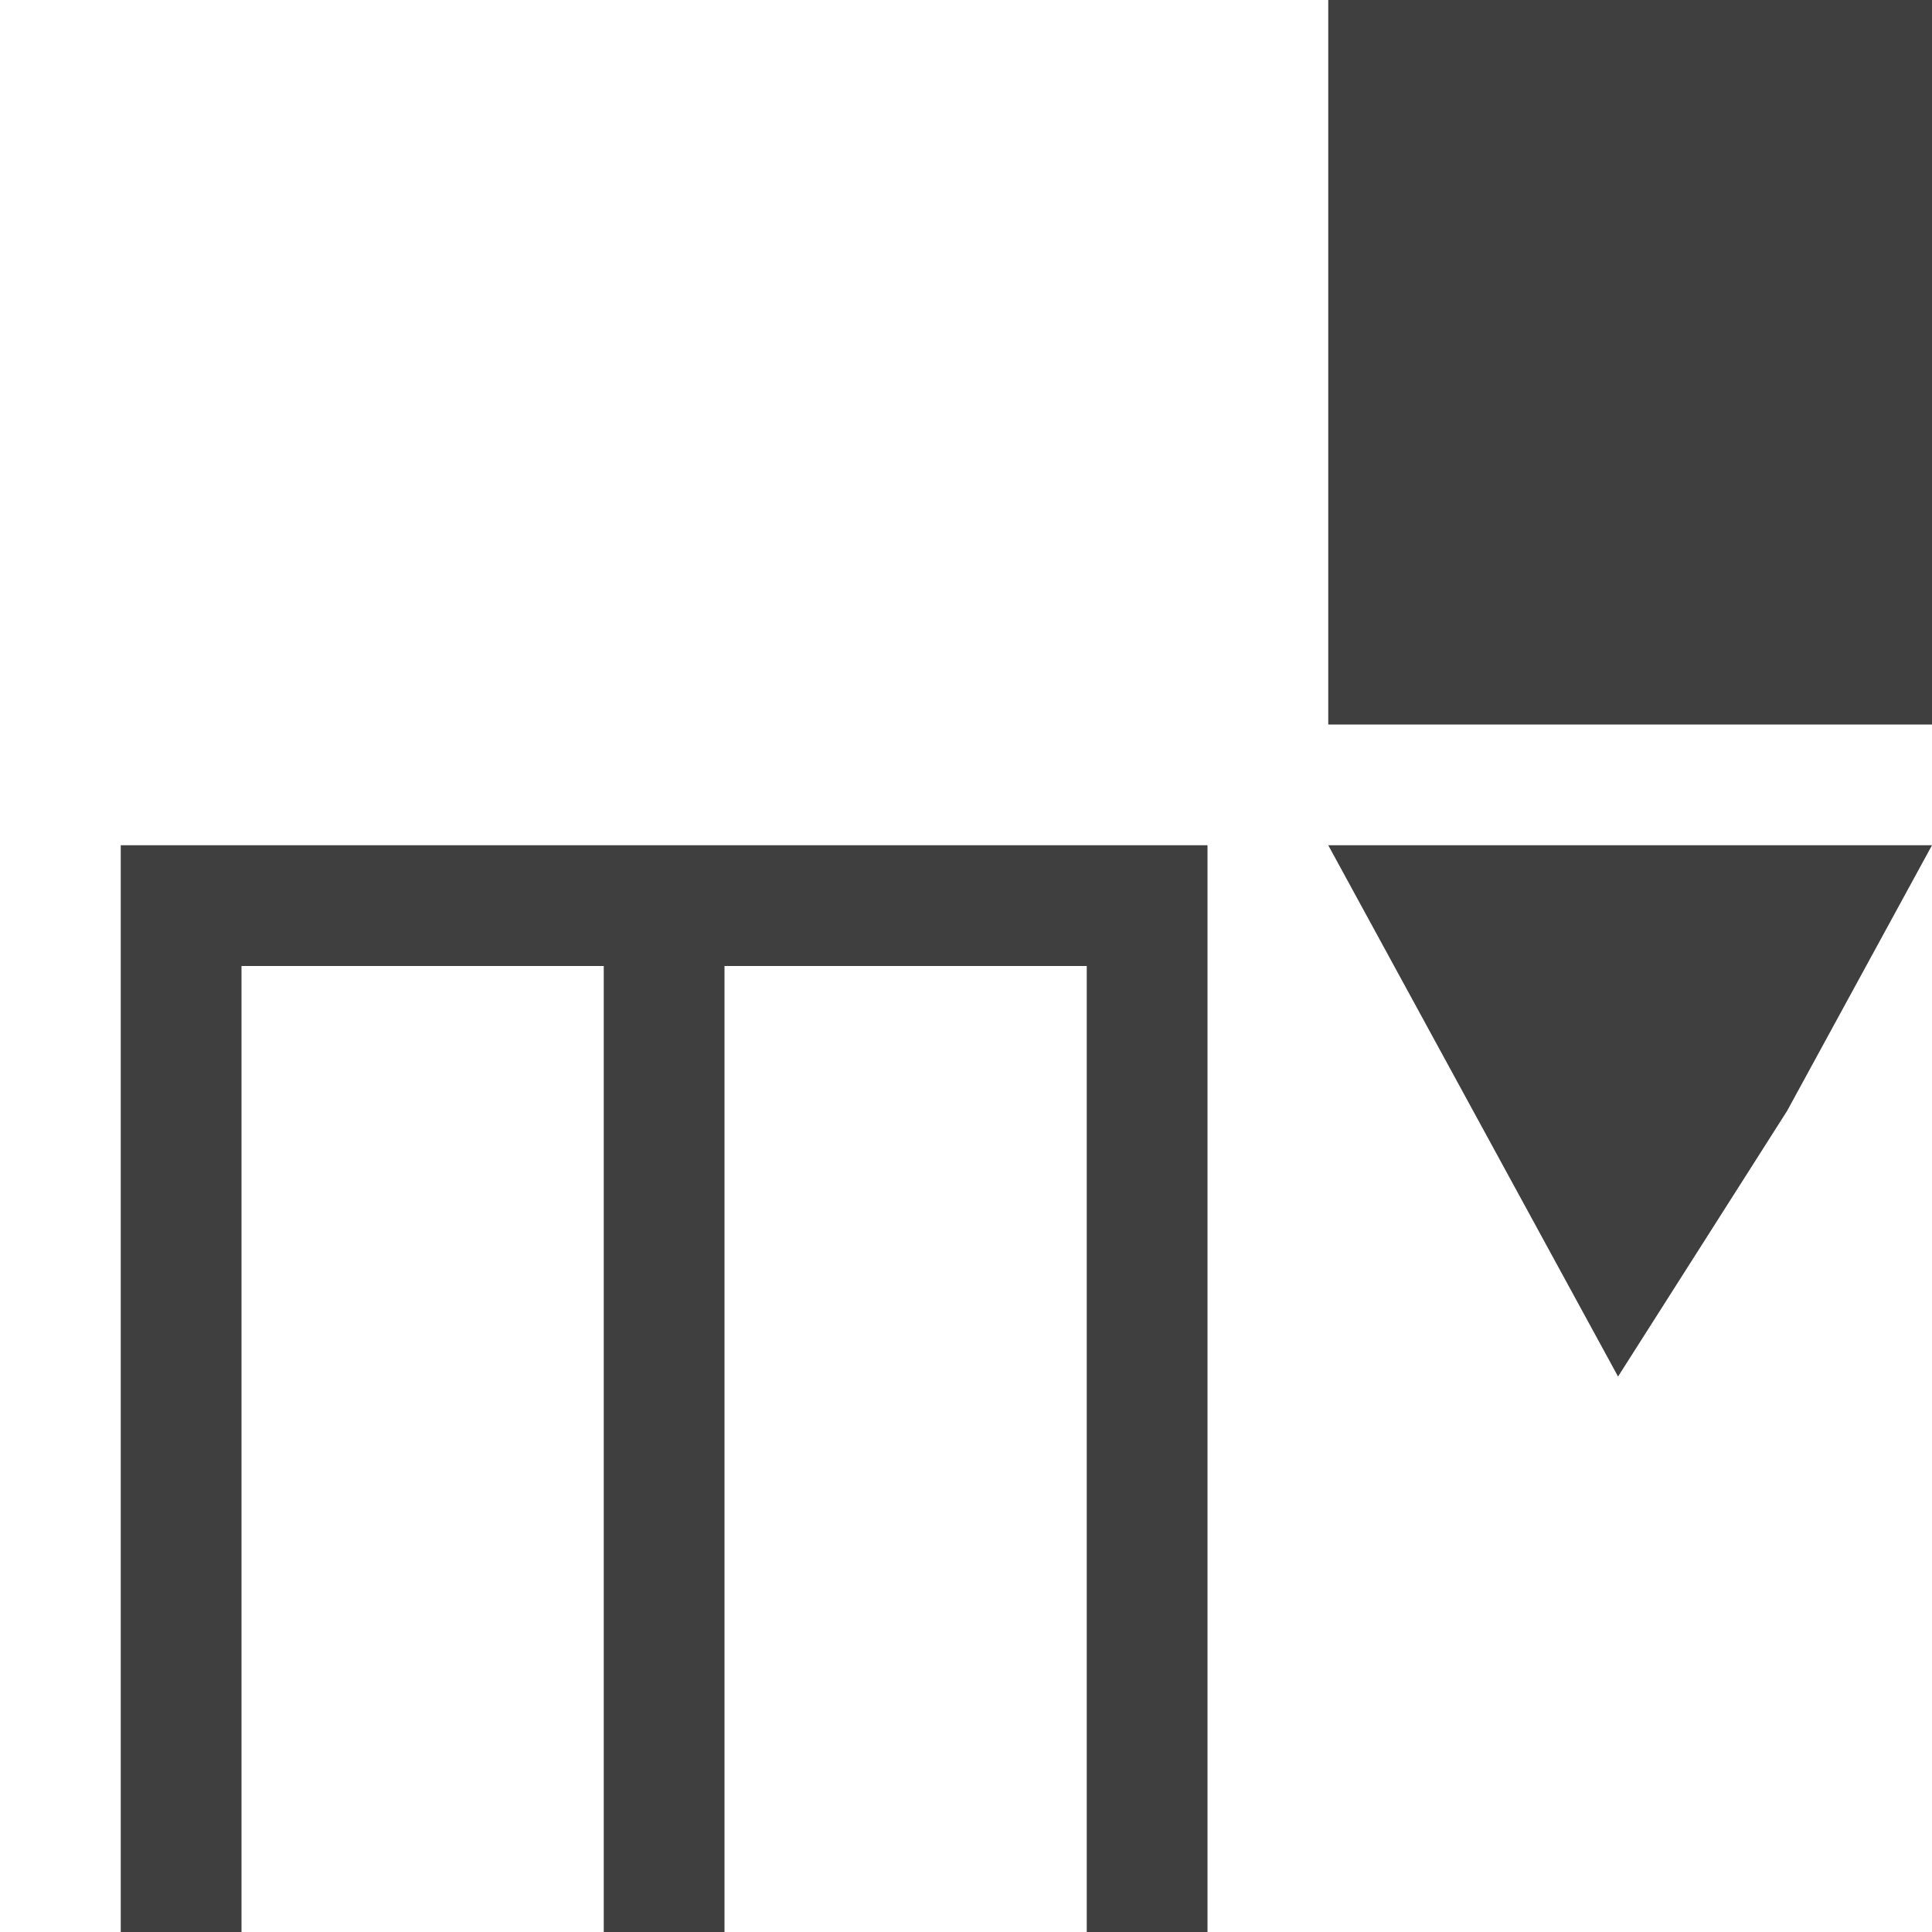
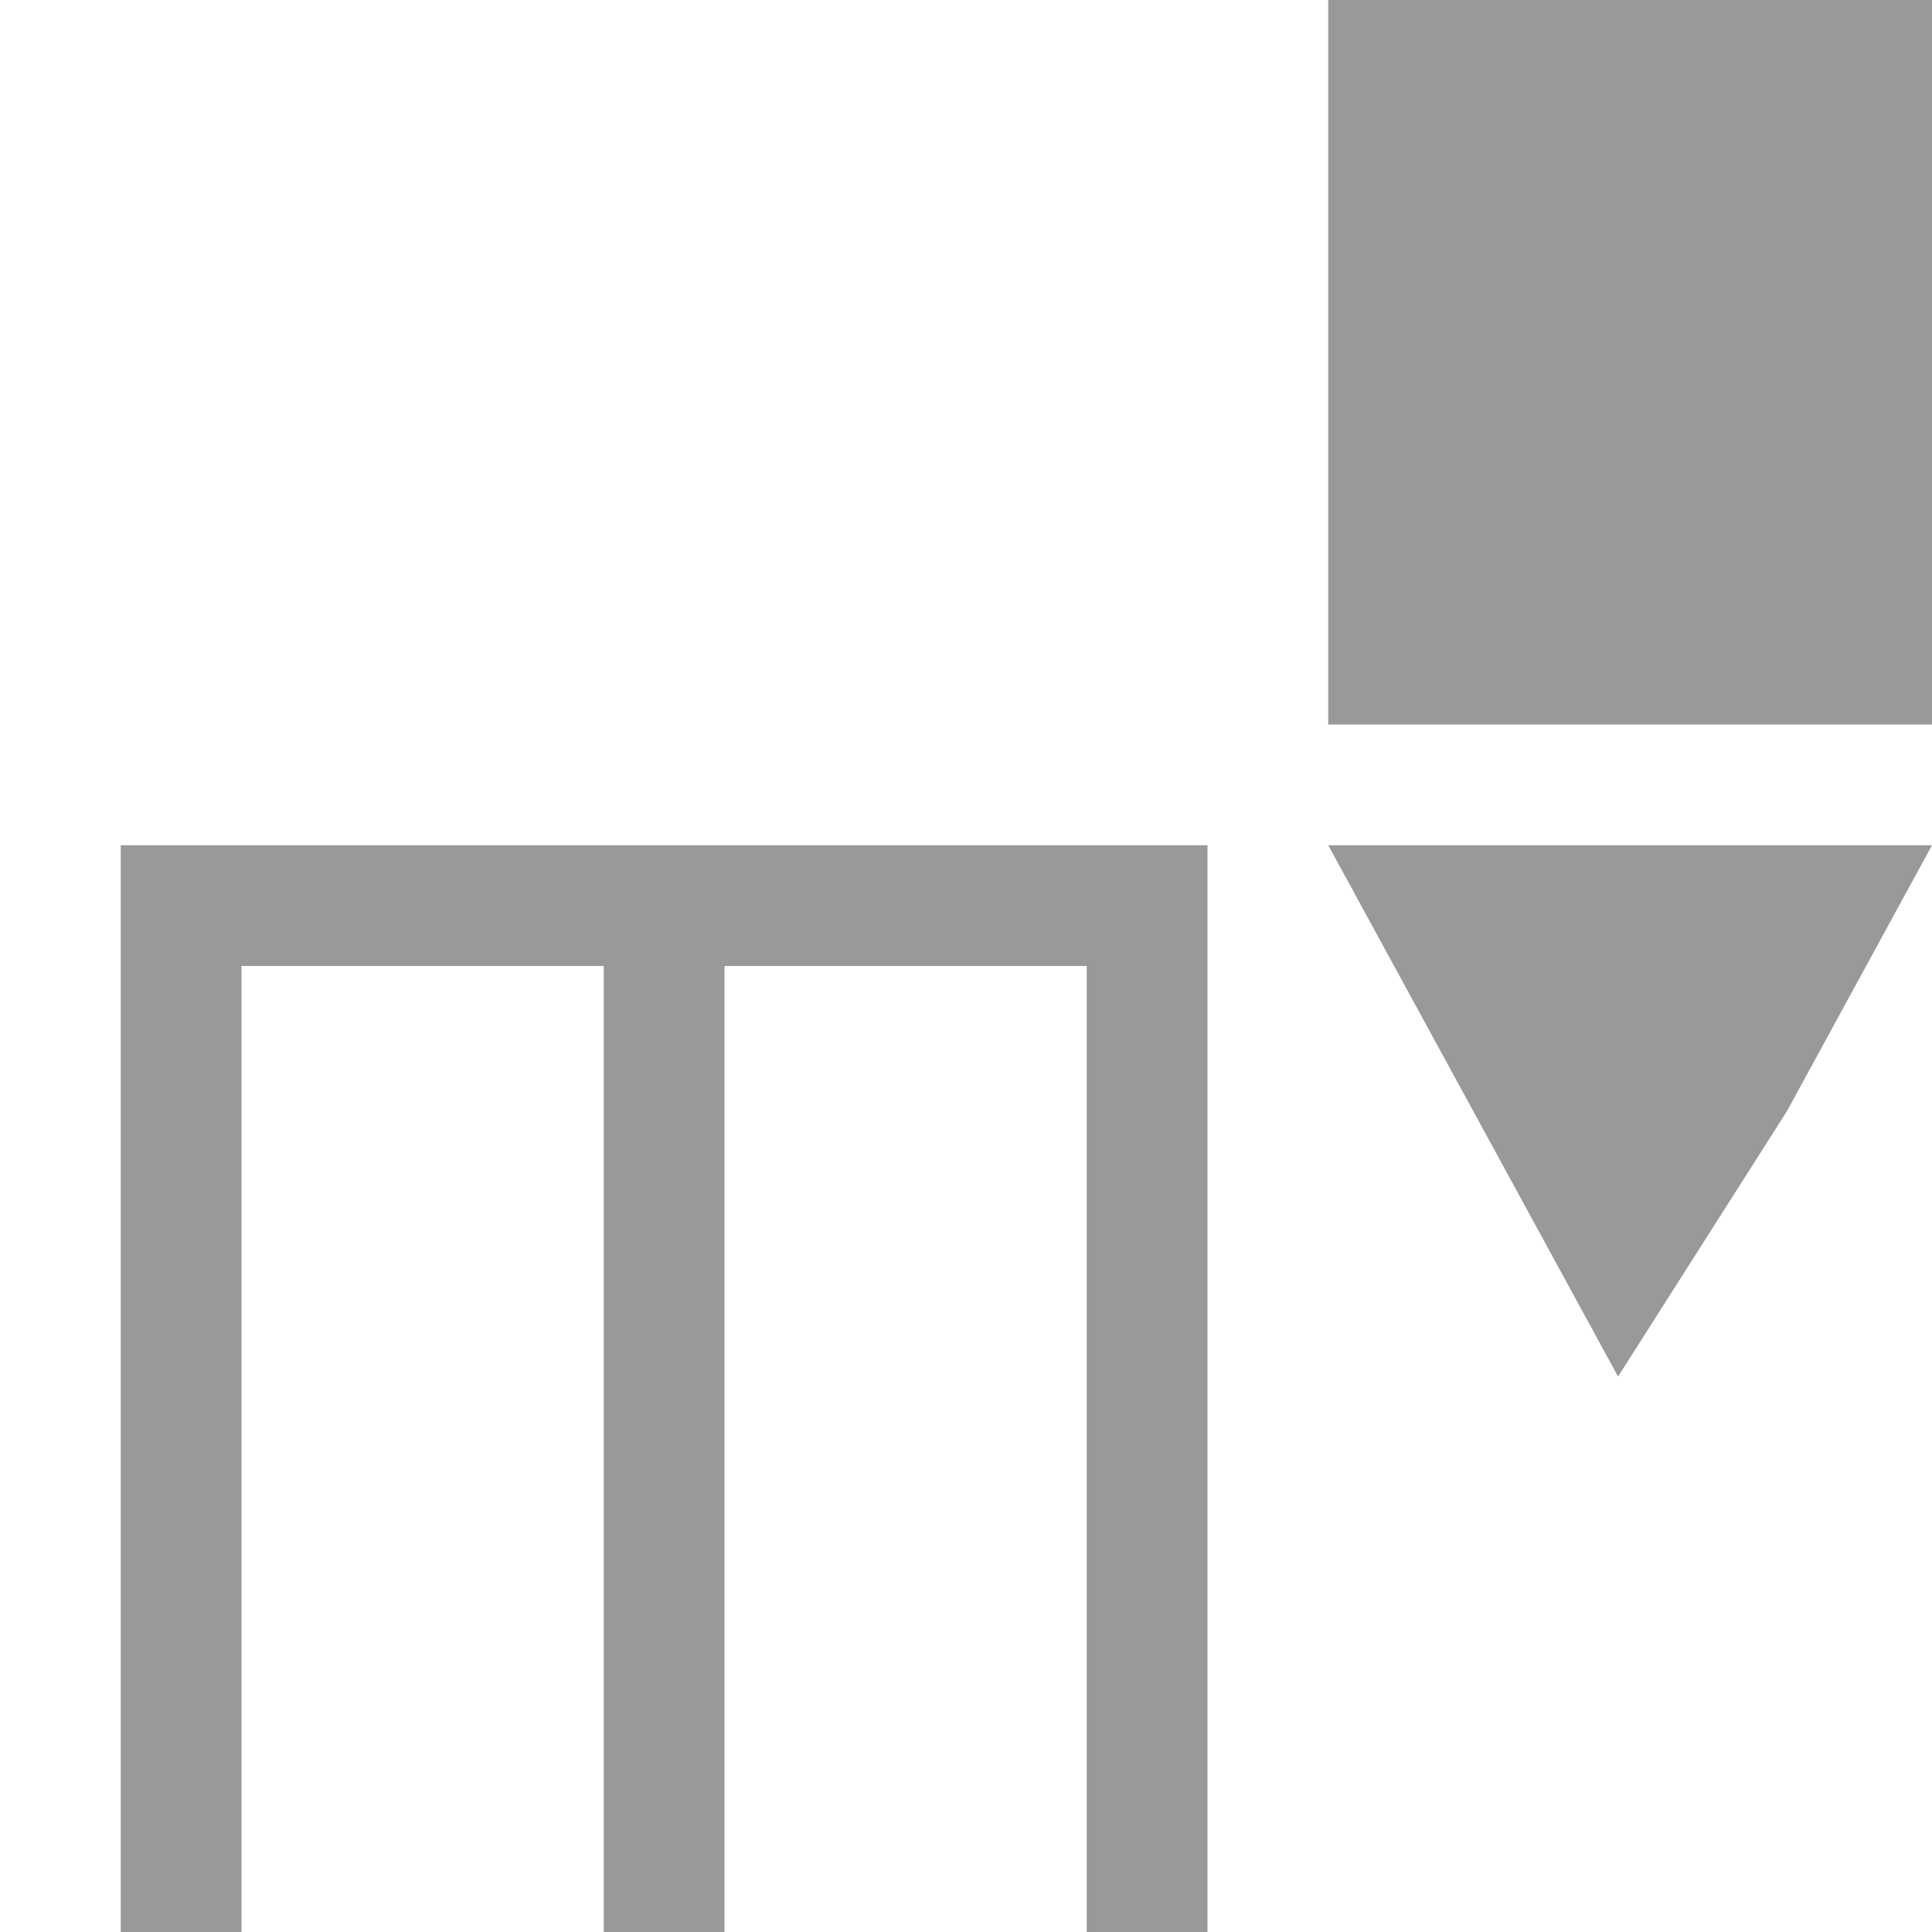
<svg xmlns="http://www.w3.org/2000/svg" width="16" height="16" viewBox="-1 0 16 16" preserveAspectRatio="xMinYMid meet" overflow="visible">
-   <path d="M0 16V7h9v9H8V8H5v8H4V8H1v8H0zm13.8-6.8L15 7h-5l1.2 2.2 1.2 2.2 1.4-2.2zM10 6h5V0h-5v6z" fill="#3f3f3f" />
+   <path d="M0 16V7h9v9H8V8H5v8H4V8H1v8H0zm13.8-6.8L15 7h-5l1.2 2.2 1.2 2.2 1.4-2.2zM10 6h5V0h-5v6z" fill="#999" />
</svg>
